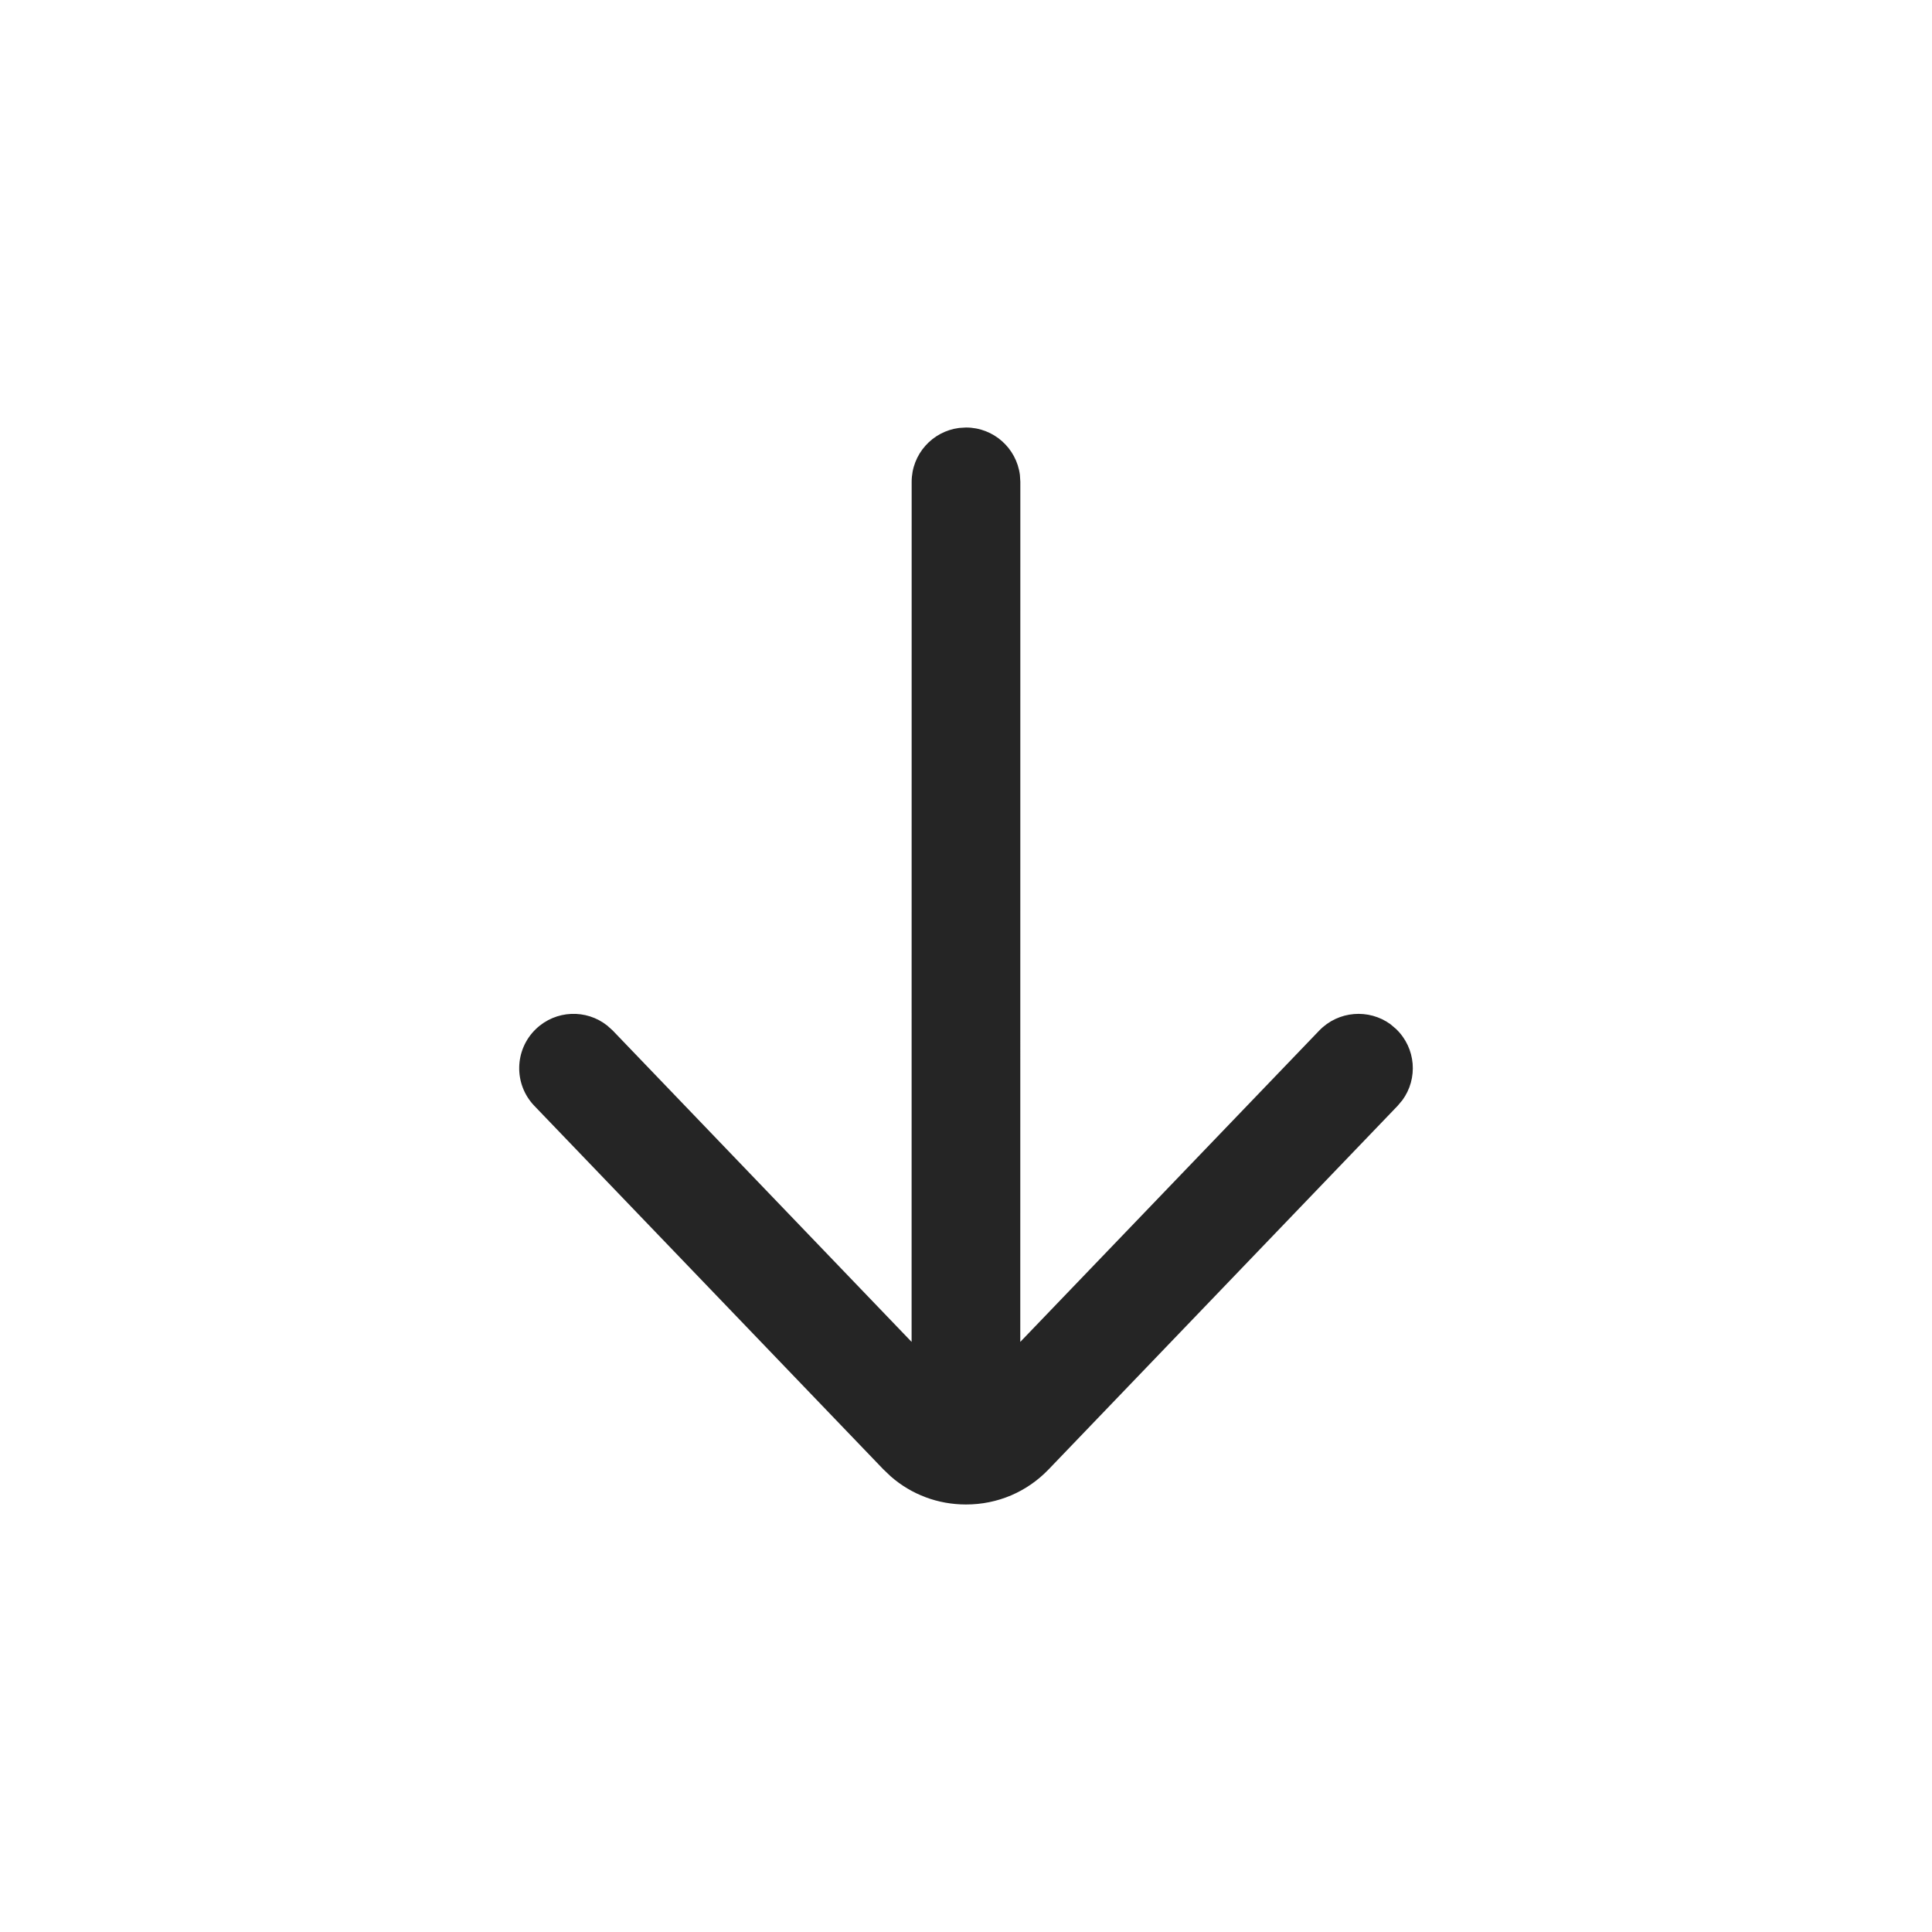
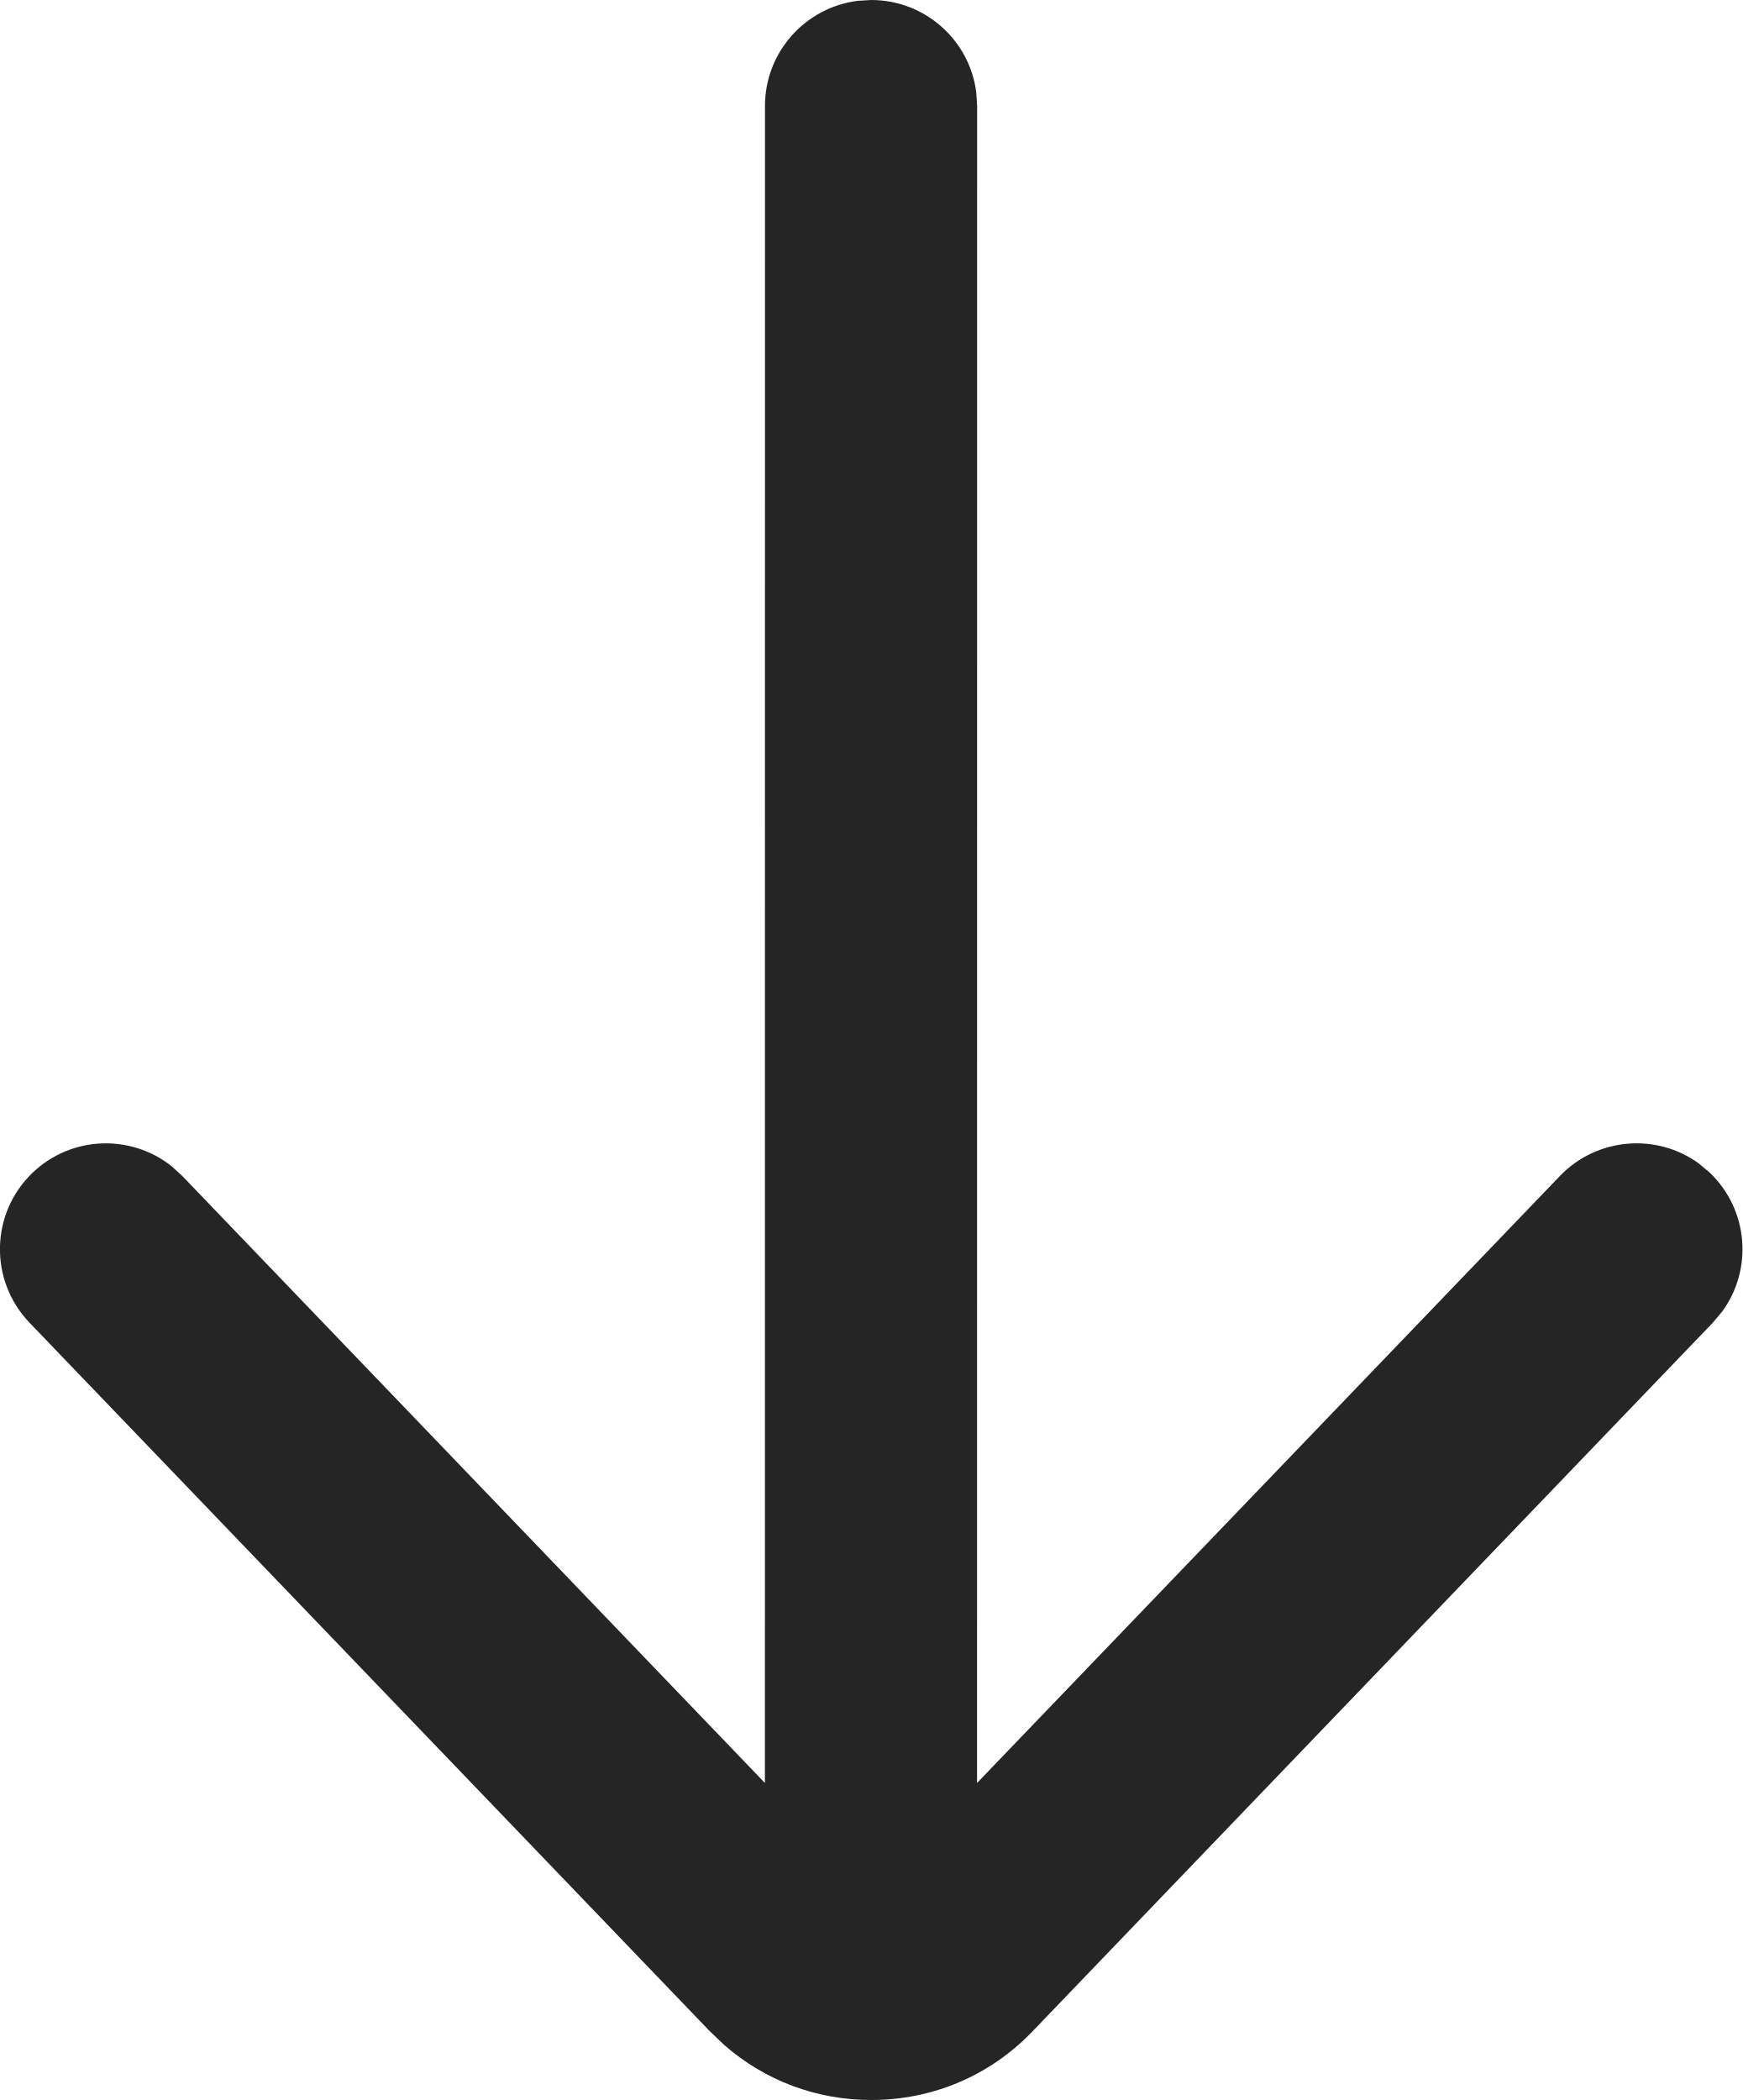
- <svg xmlns="http://www.w3.org/2000/svg" width="32" height="32" viewBox="0 0 32 32" fill="none">
-   <path d="M16 7.081C16.459 7.081 16.837 7.424 16.893 7.868L16.9 7.981L16.899 22.226L21.851 17.069C22.167 16.741 22.672 16.704 23.03 16.964L23.123 17.043C23.453 17.359 23.49 17.864 23.228 18.222L23.149 18.316L17.371 24.335C17.01 24.712 16.523 24.919 16 24.919C15.536 24.919 15.098 24.755 14.754 24.454L14.629 24.335L8.85 18.316C8.506 17.957 8.518 17.387 8.877 17.043C9.206 16.728 9.711 16.711 10.058 16.987L10.149 17.069L15.099 22.226L15.1 7.981C15.1 7.522 15.443 7.144 15.887 7.088L16 7.081Z" fill="#252525" />
+ <svg xmlns="http://www.w3.org/2000/svg" width="14.801" height="17.838" viewBox="0 0 14.801 17.838" fill="none" version="1.1" id="svg54">
+   <defs id="defs58" />
+   <path d="m 7.4,0 c 0.459,0 0.838,0.343 0.893,0.787 l 0.007,0.113 -6e-4,14.245 4.952,-5.157 c 0.316,-0.328 0.822,-0.365 1.179,-0.105 l 0.094,0.079 c 0.329,0.316 0.366,0.821 0.104,1.179 l -0.079,0.094 -5.778,6.019 c -0.361,0.377 -0.848,0.584 -1.371,0.584 -0.464,0 -0.901,-0.164 -1.246,-0.465 l -0.125,-0.119 -5.779,-6.019 c -0.344,-0.359 -0.333,-0.929 0.026,-1.273 0.329,-0.315 0.834,-0.331 1.181,-0.056 l 0.09,0.082 4.95,5.157 6e-4,-14.245 c 0,-0.459 0.344,-0.837 0.787,-0.893 z" fill="#252525" id="path52" />
</svg>
